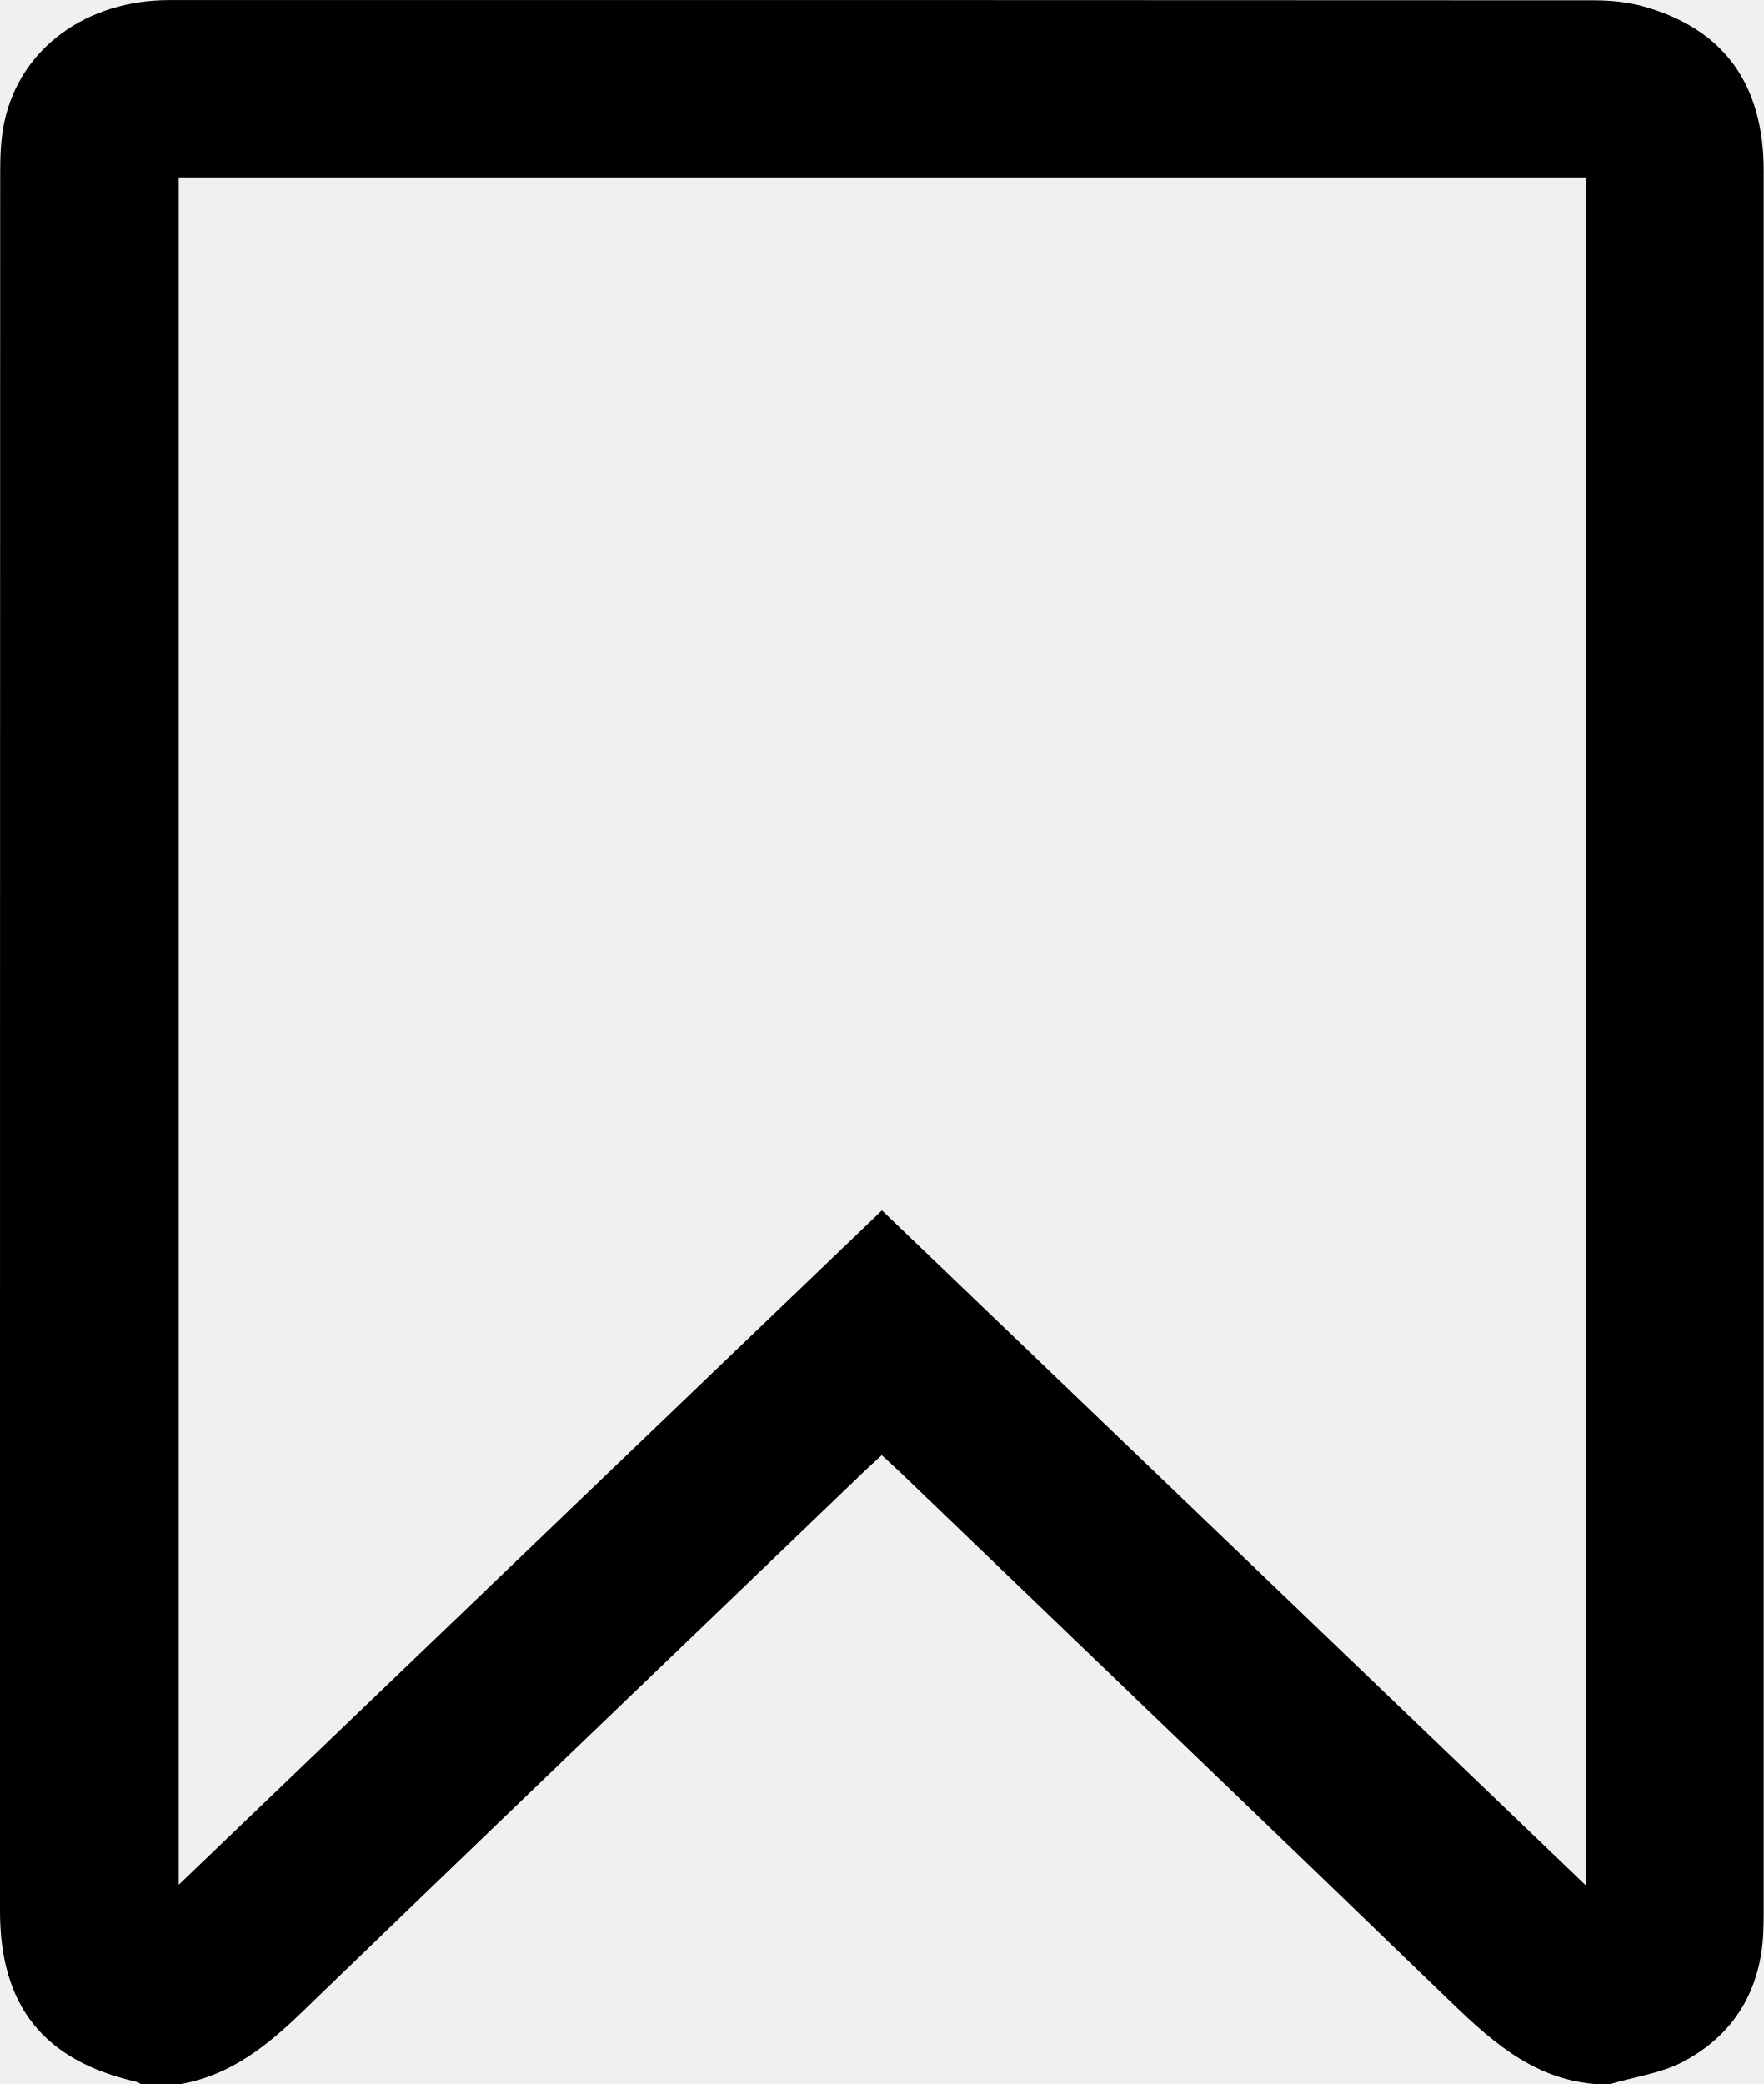
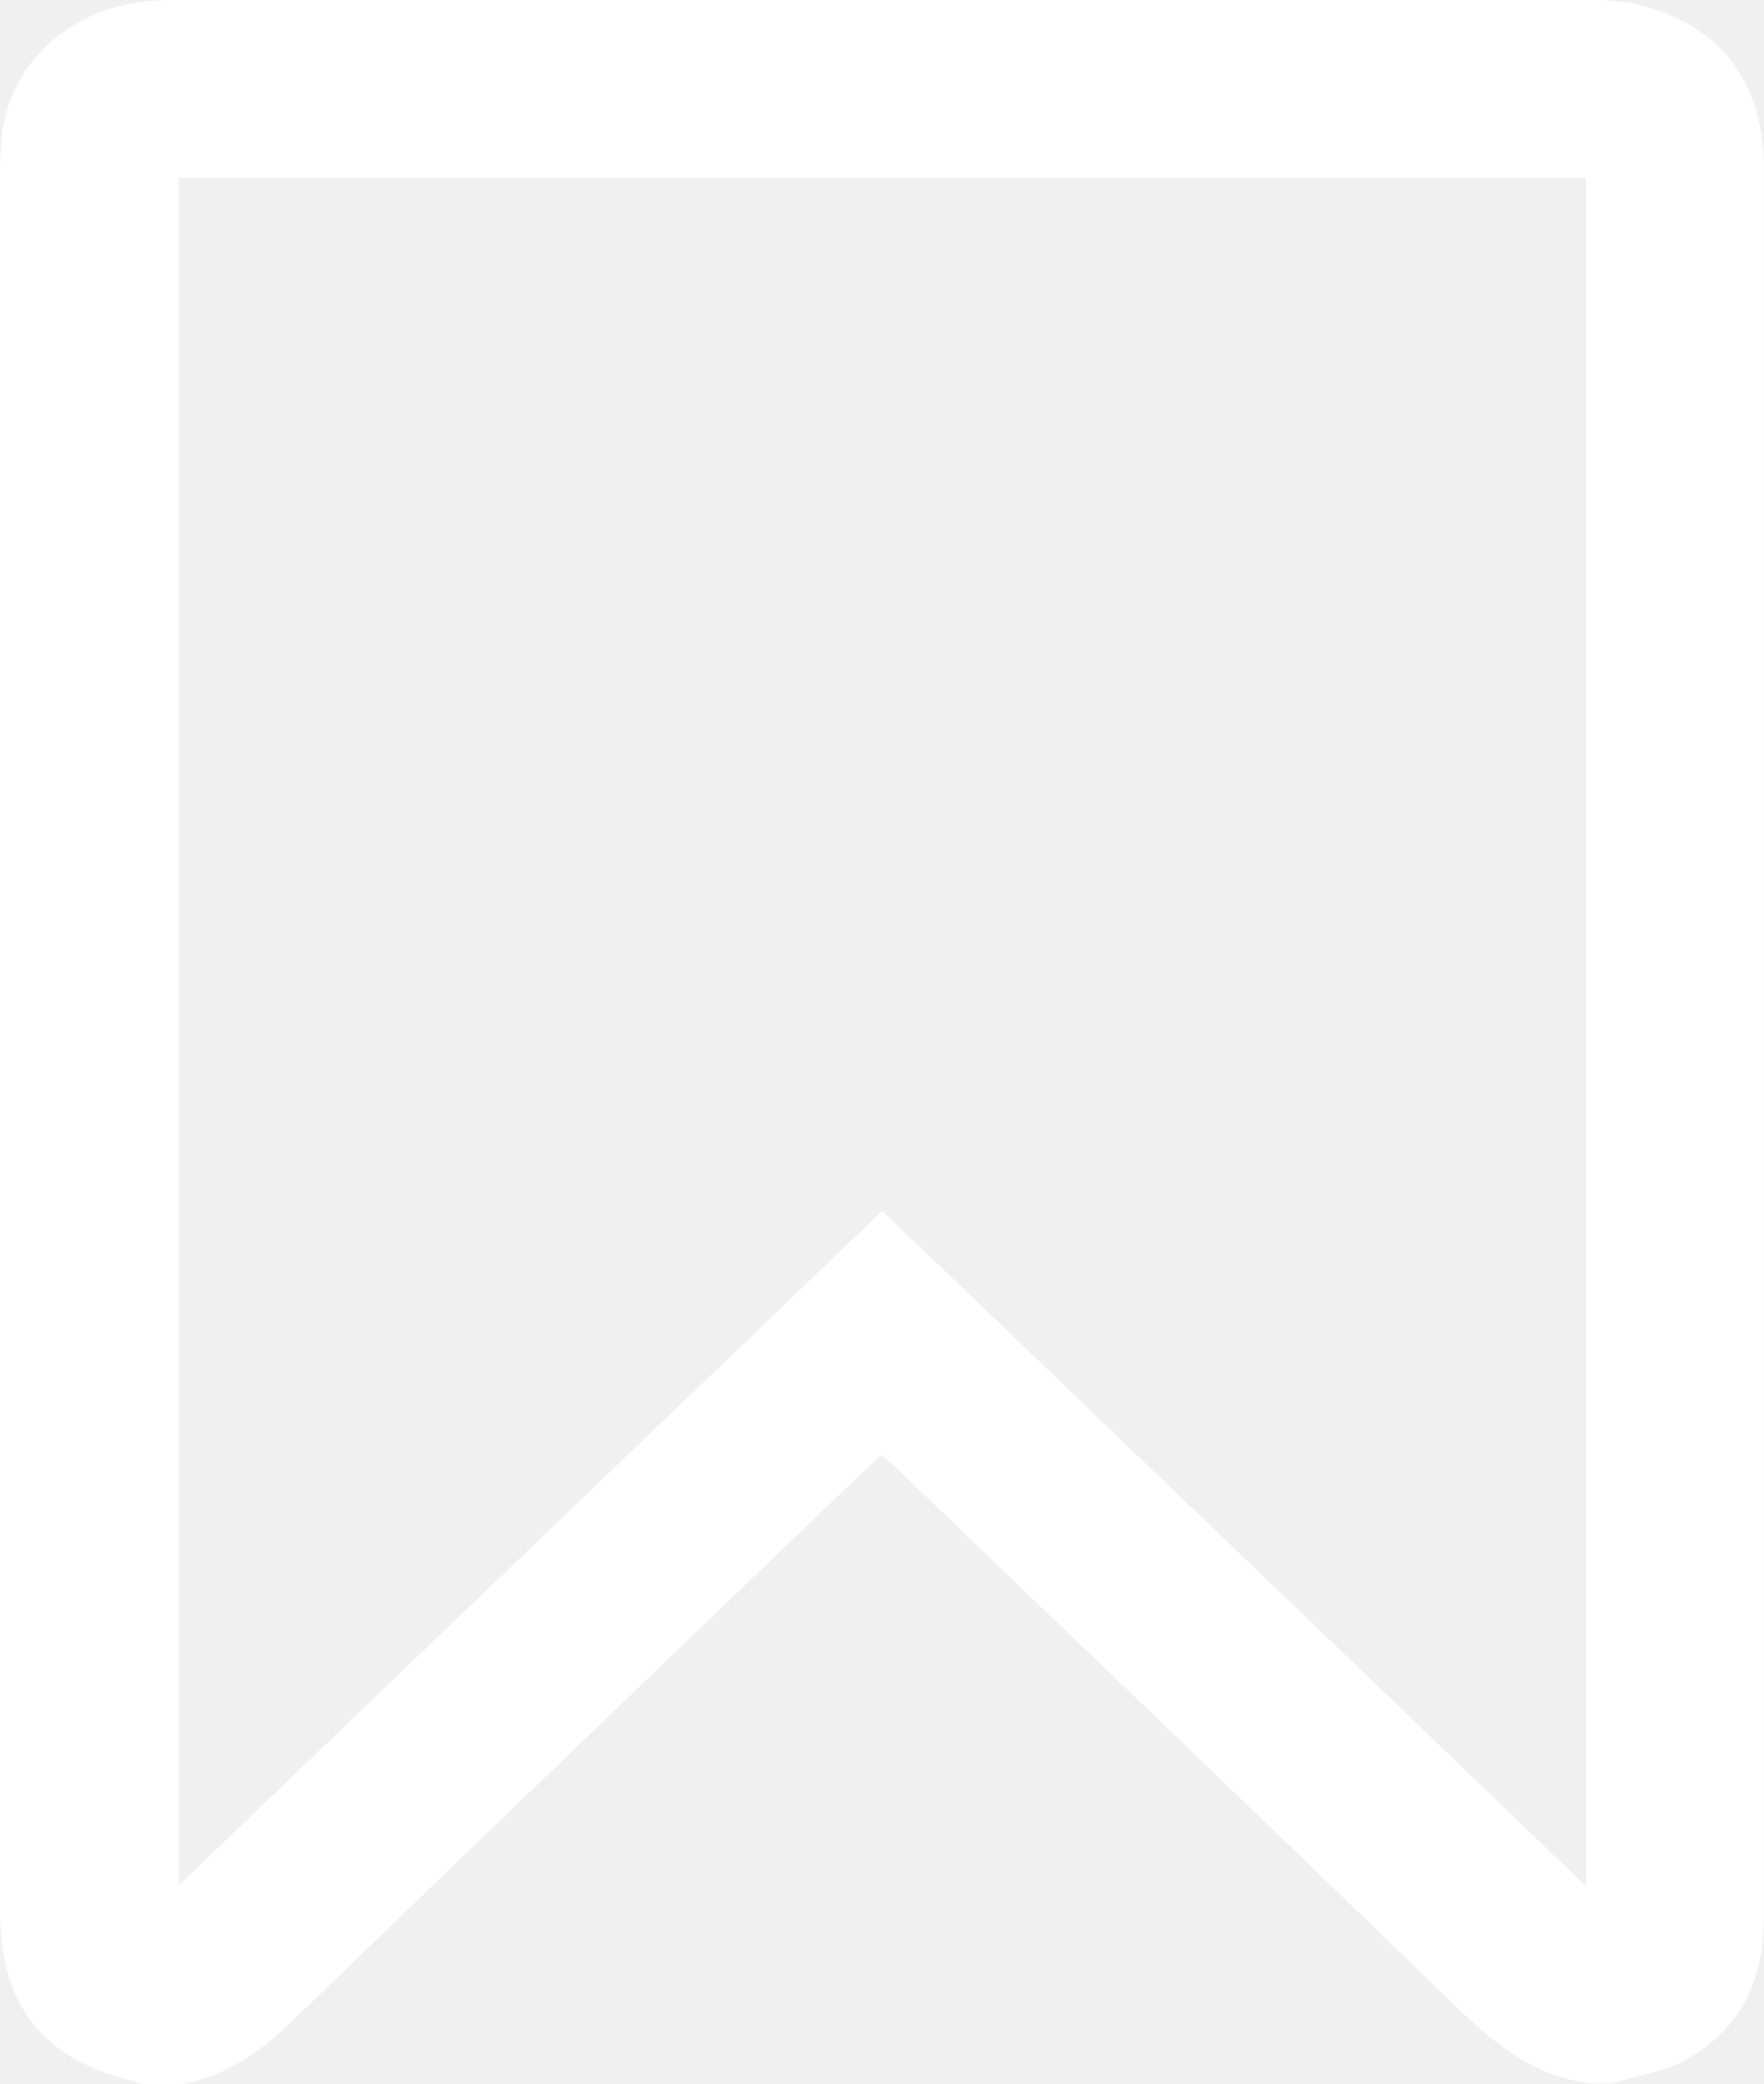
- <svg xmlns="http://www.w3.org/2000/svg" viewBox="0 0 291.92 344.94">
-   <defs />
-   <g id="a" />
+ <svg xmlns="http://www.w3.org/2000/svg" version="1.1" id="Ebene_1" x="0px" y="0px" viewBox="0 0 291.9 344.9" style="enable-background:new 0 0 291.9 344.9;" xml:space="preserve">
+   <style type="text/css">
+ 	.st0{fill:#FFFFFF;}
+ </style>
+   <g id="a">
+ </g>
  <g id="b">
    <g id="c">
-       <path class="d" d="M30.06,344.94h-6.74c-.31-.14-.6-.33-.92-.4C7.18,341.02,0,331.99,0,316.31,0,220.44,0,124.57,.03,28.69c0-2.9,.1-5.88,.73-8.69C3.41,7.95,14.31,.01,28.05,.01,106.65,0,185.25,0,263.84,.05c2.77,0,5.65,.29,8.3,1.04,13.24,3.77,19.77,12.87,19.77,27.24,0,96.1,0,192.2,0,288.29,0,1.01-.02,2.02-.06,3.03-.37,9.66-4.76,17.08-13.21,21.58-3.65,1.94-8.03,2.51-12.07,3.71h-2.7c-10.62-.92-17.67-7.7-24.84-14.63-29.93-28.95-60-57.75-90.03-86.61-.95-.91-1.94-1.79-3.06-2.83-1.13,1.04-2.12,1.93-3.07,2.84-31,29.78-62.04,59.52-92.95,89.4-5.76,5.56-11.78,10.35-19.87,11.82ZM262.5,29.36H29.58V311.97c39.02-37.42,77.62-74.45,116.39-111.63,38.91,37.32,77.49,74.32,116.54,111.77V29.36Z" />
+       <path class="st0" d="M30.1,344.9h-6.7c-0.3-0.1-0.6-0.3-0.9-0.4C7.2,341,0,332,0,316.3c0-95.9,0-191.7,0-287.6    c0-2.9,0.1-5.9,0.7-8.7C3.4,7.9,14.3,0,28,0c78.6,0,157.2,0,235.8,0c2.8,0,5.6,0.3,8.3,1c13.2,3.8,19.8,12.9,19.8,27.2    c0,96.1,0,192.2,0,288.3c0,1,0,2-0.1,3c-0.4,9.7-4.8,17.1-13.2,21.6c-3.6,1.9-8,2.5-12.1,3.7h-2.7c-10.6-0.9-17.7-7.7-24.8-14.6    c-29.9-29-60-57.8-90-86.6c-0.9-0.9-1.9-1.8-3.1-2.8c-1.1,1-2.1,1.9-3.1,2.8c-31,29.8-62,59.5-92.9,89.4    C44.2,338.7,38.1,343.5,30.1,344.9L30.1,344.9z M262.5,29.4H29.6V312c39-37.4,77.6-74.4,116.4-111.6    c38.9,37.3,77.5,74.3,116.5,111.8L262.5,29.4L262.5,29.4z" />
    </g>
  </g>
</svg>
